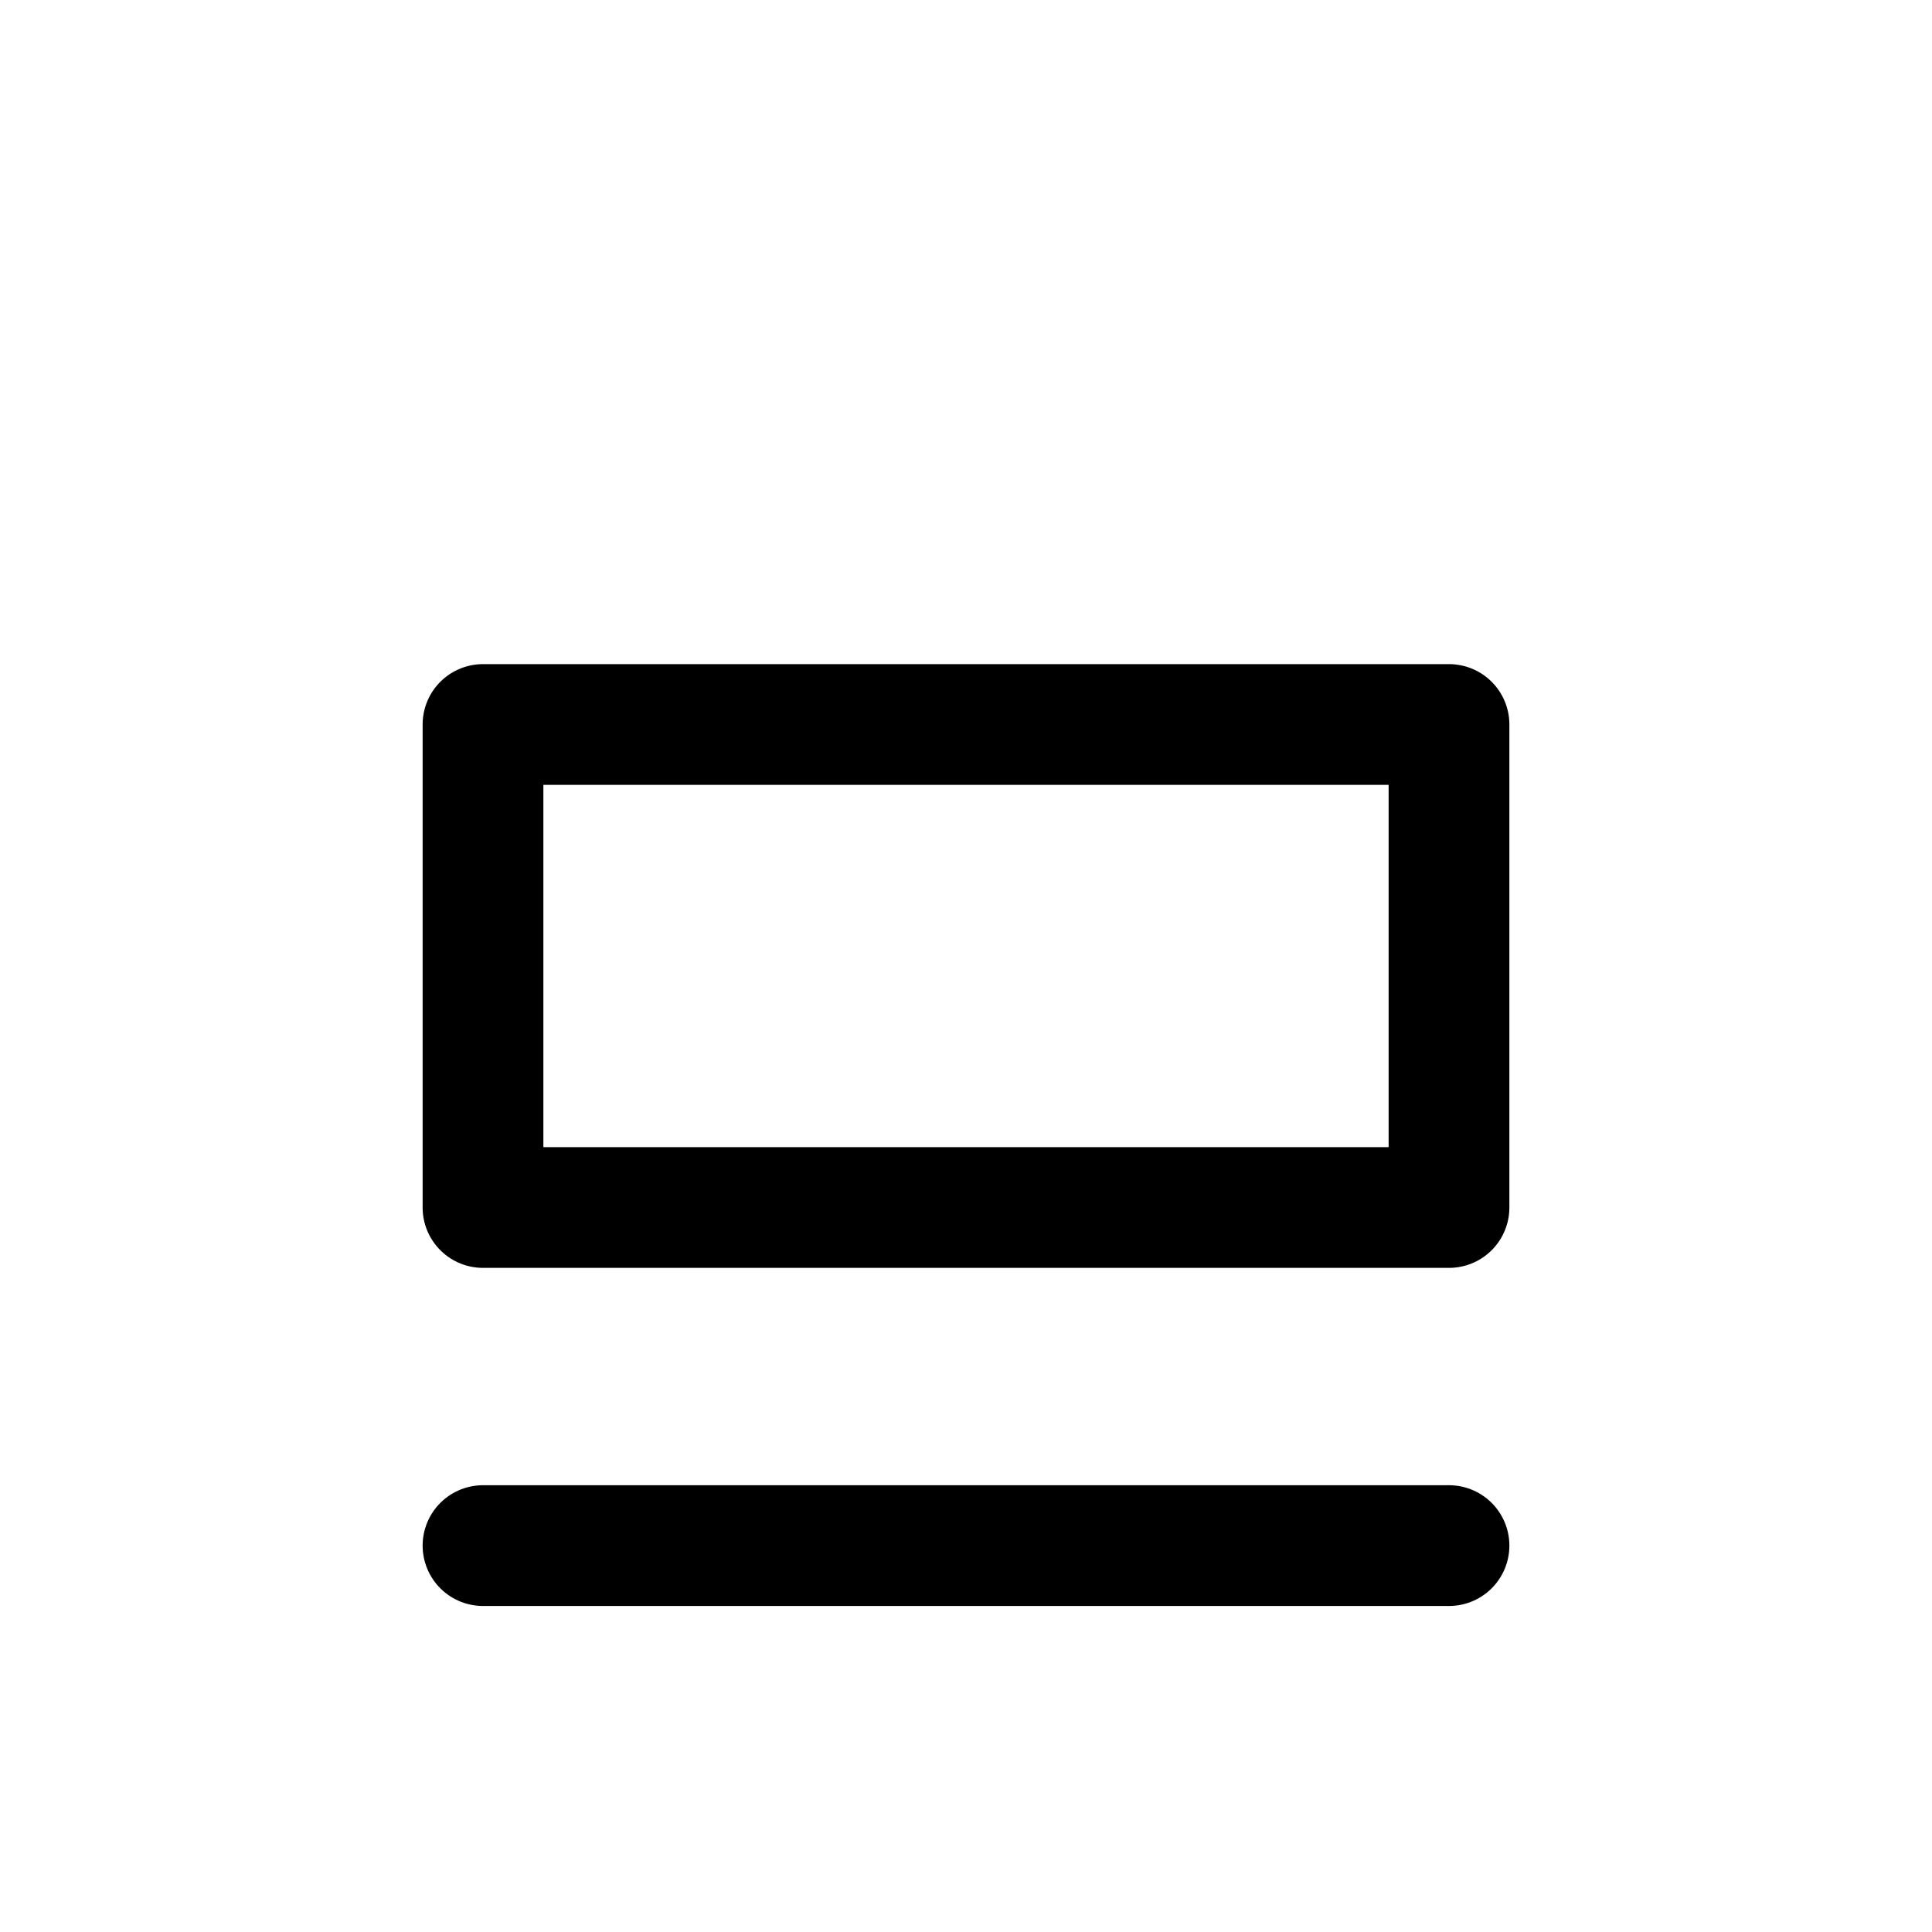
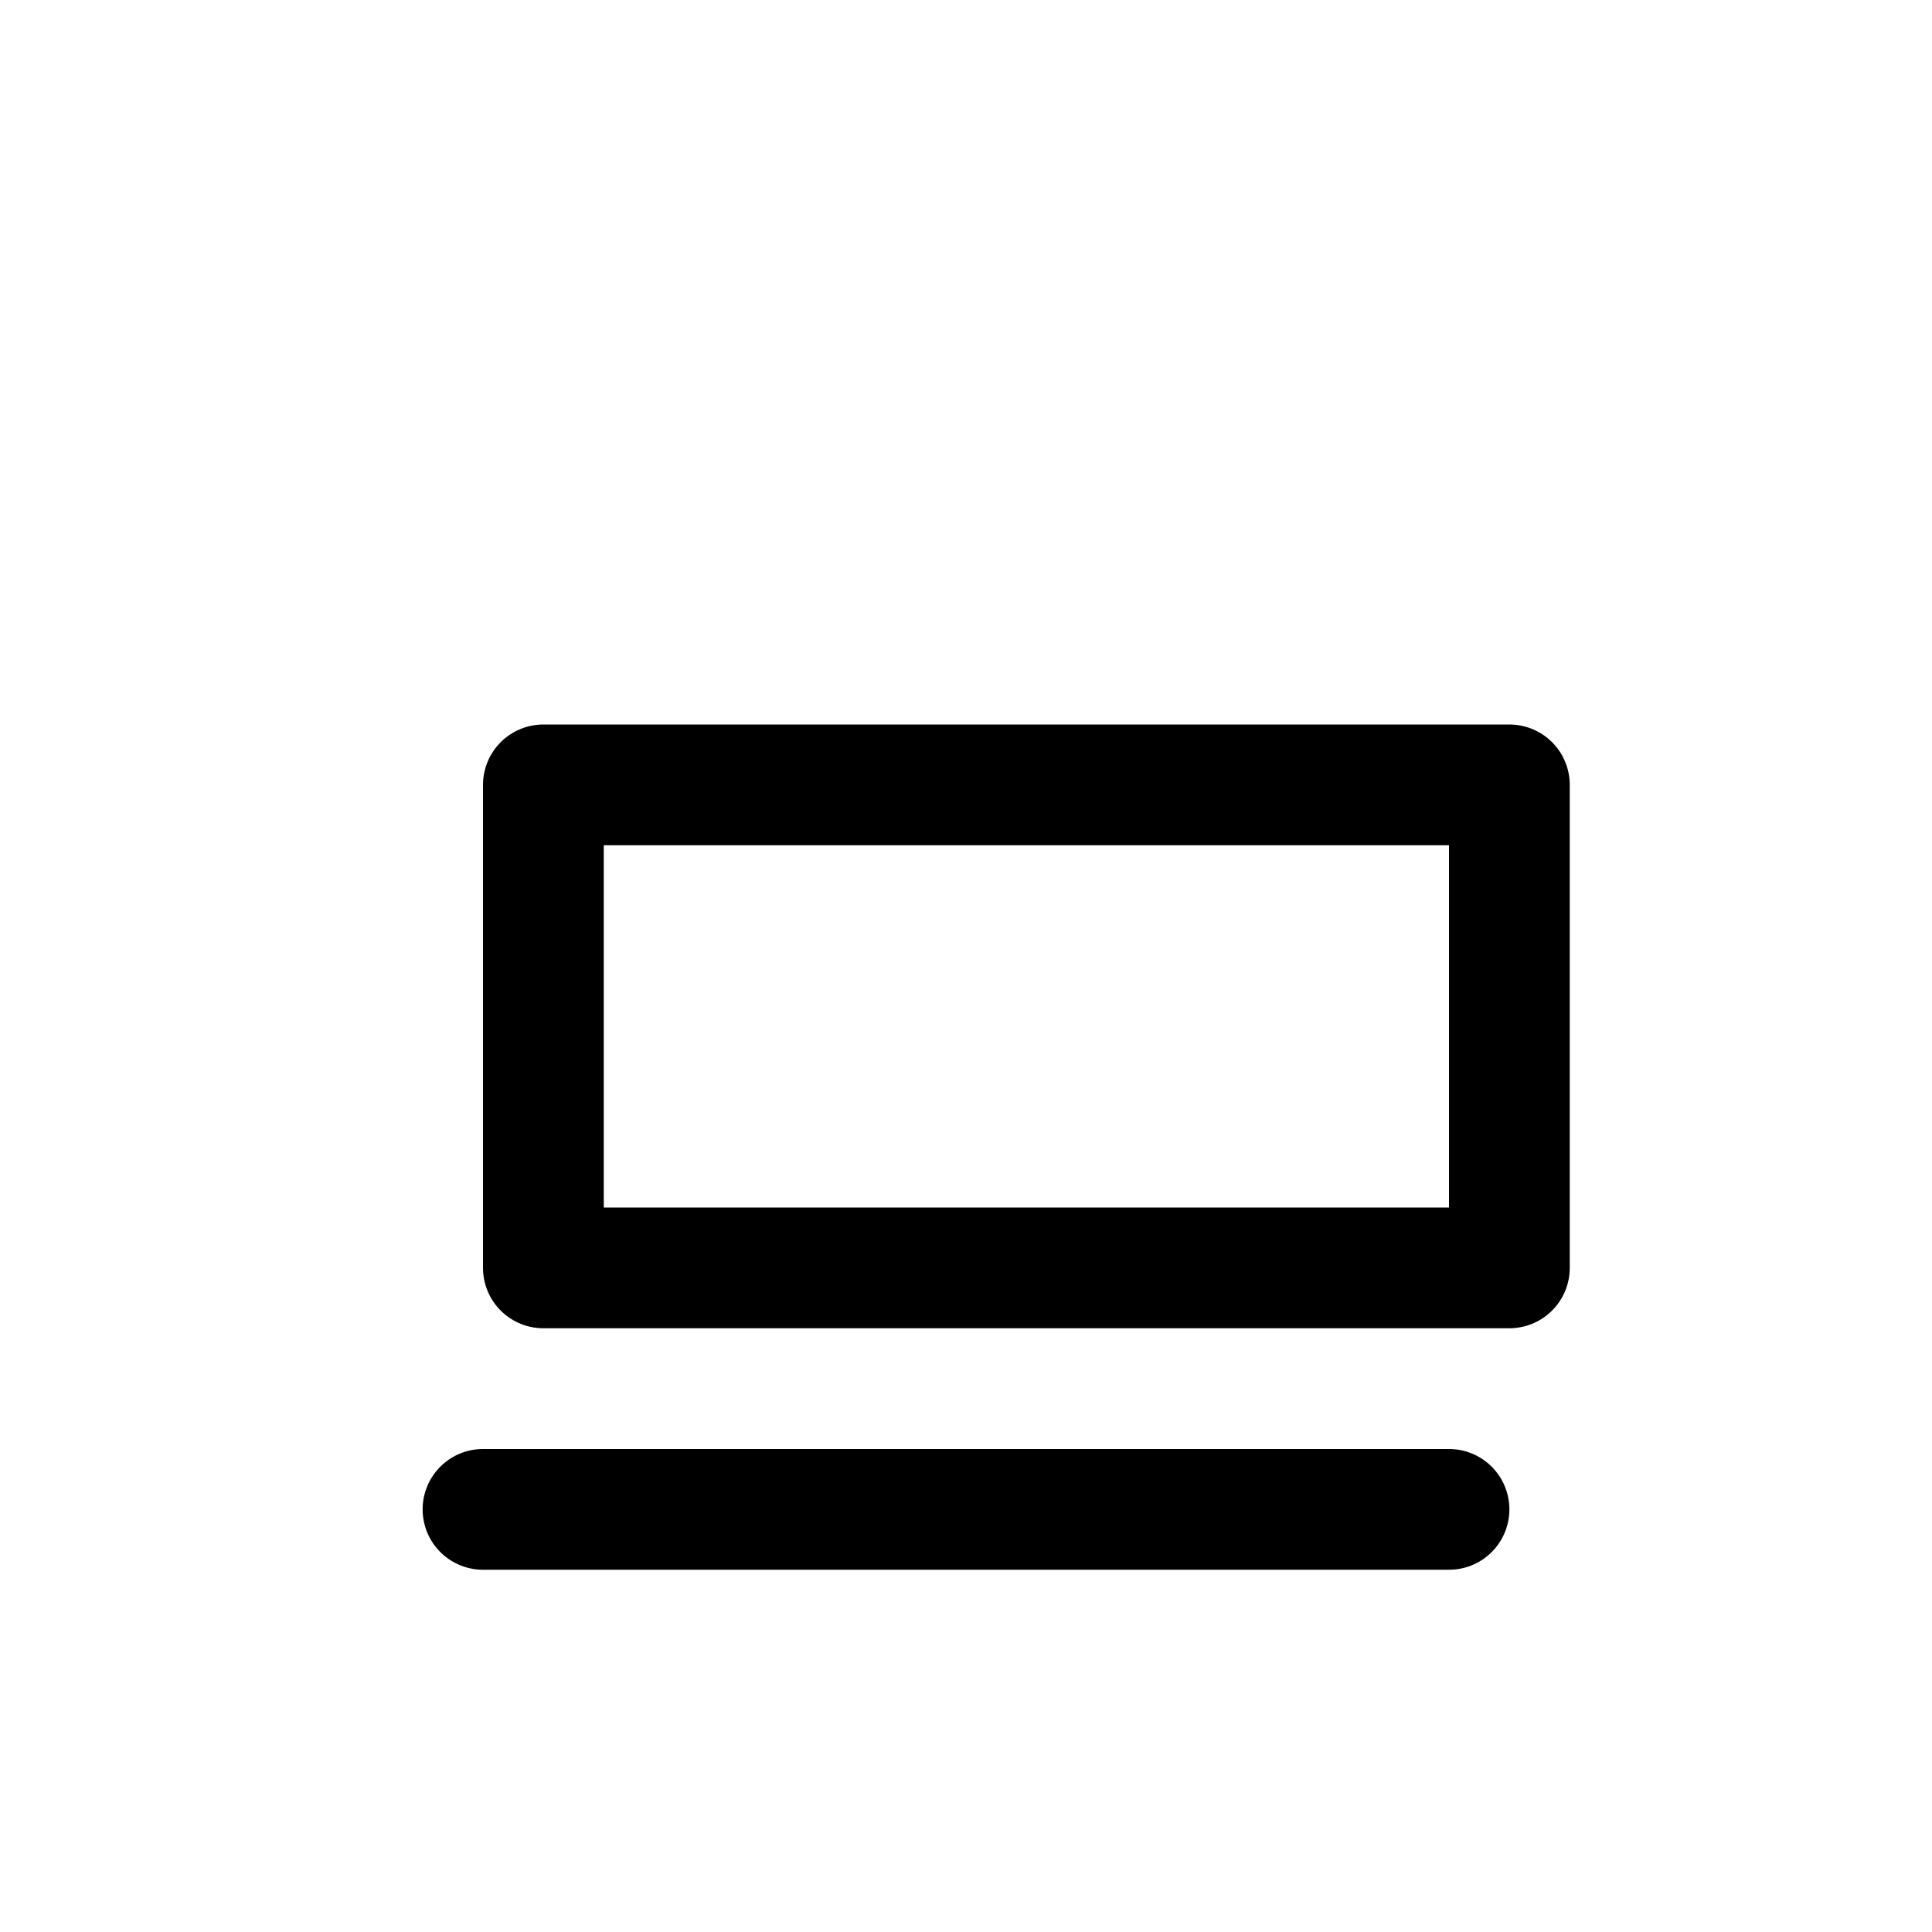
<svg xmlns="http://www.w3.org/2000/svg" viewBox="0 0 16 16" fill="none" stroke="currentColor" stroke-width="1" stroke-linecap="round" stroke-linejoin="round">
-   <path d="M4 6H12V10H4ZM4 12.8H12" />
+   <path d="M4.5 6.5H12.5V10.5H4.5ZM4 12.5H12" />
</svg>
